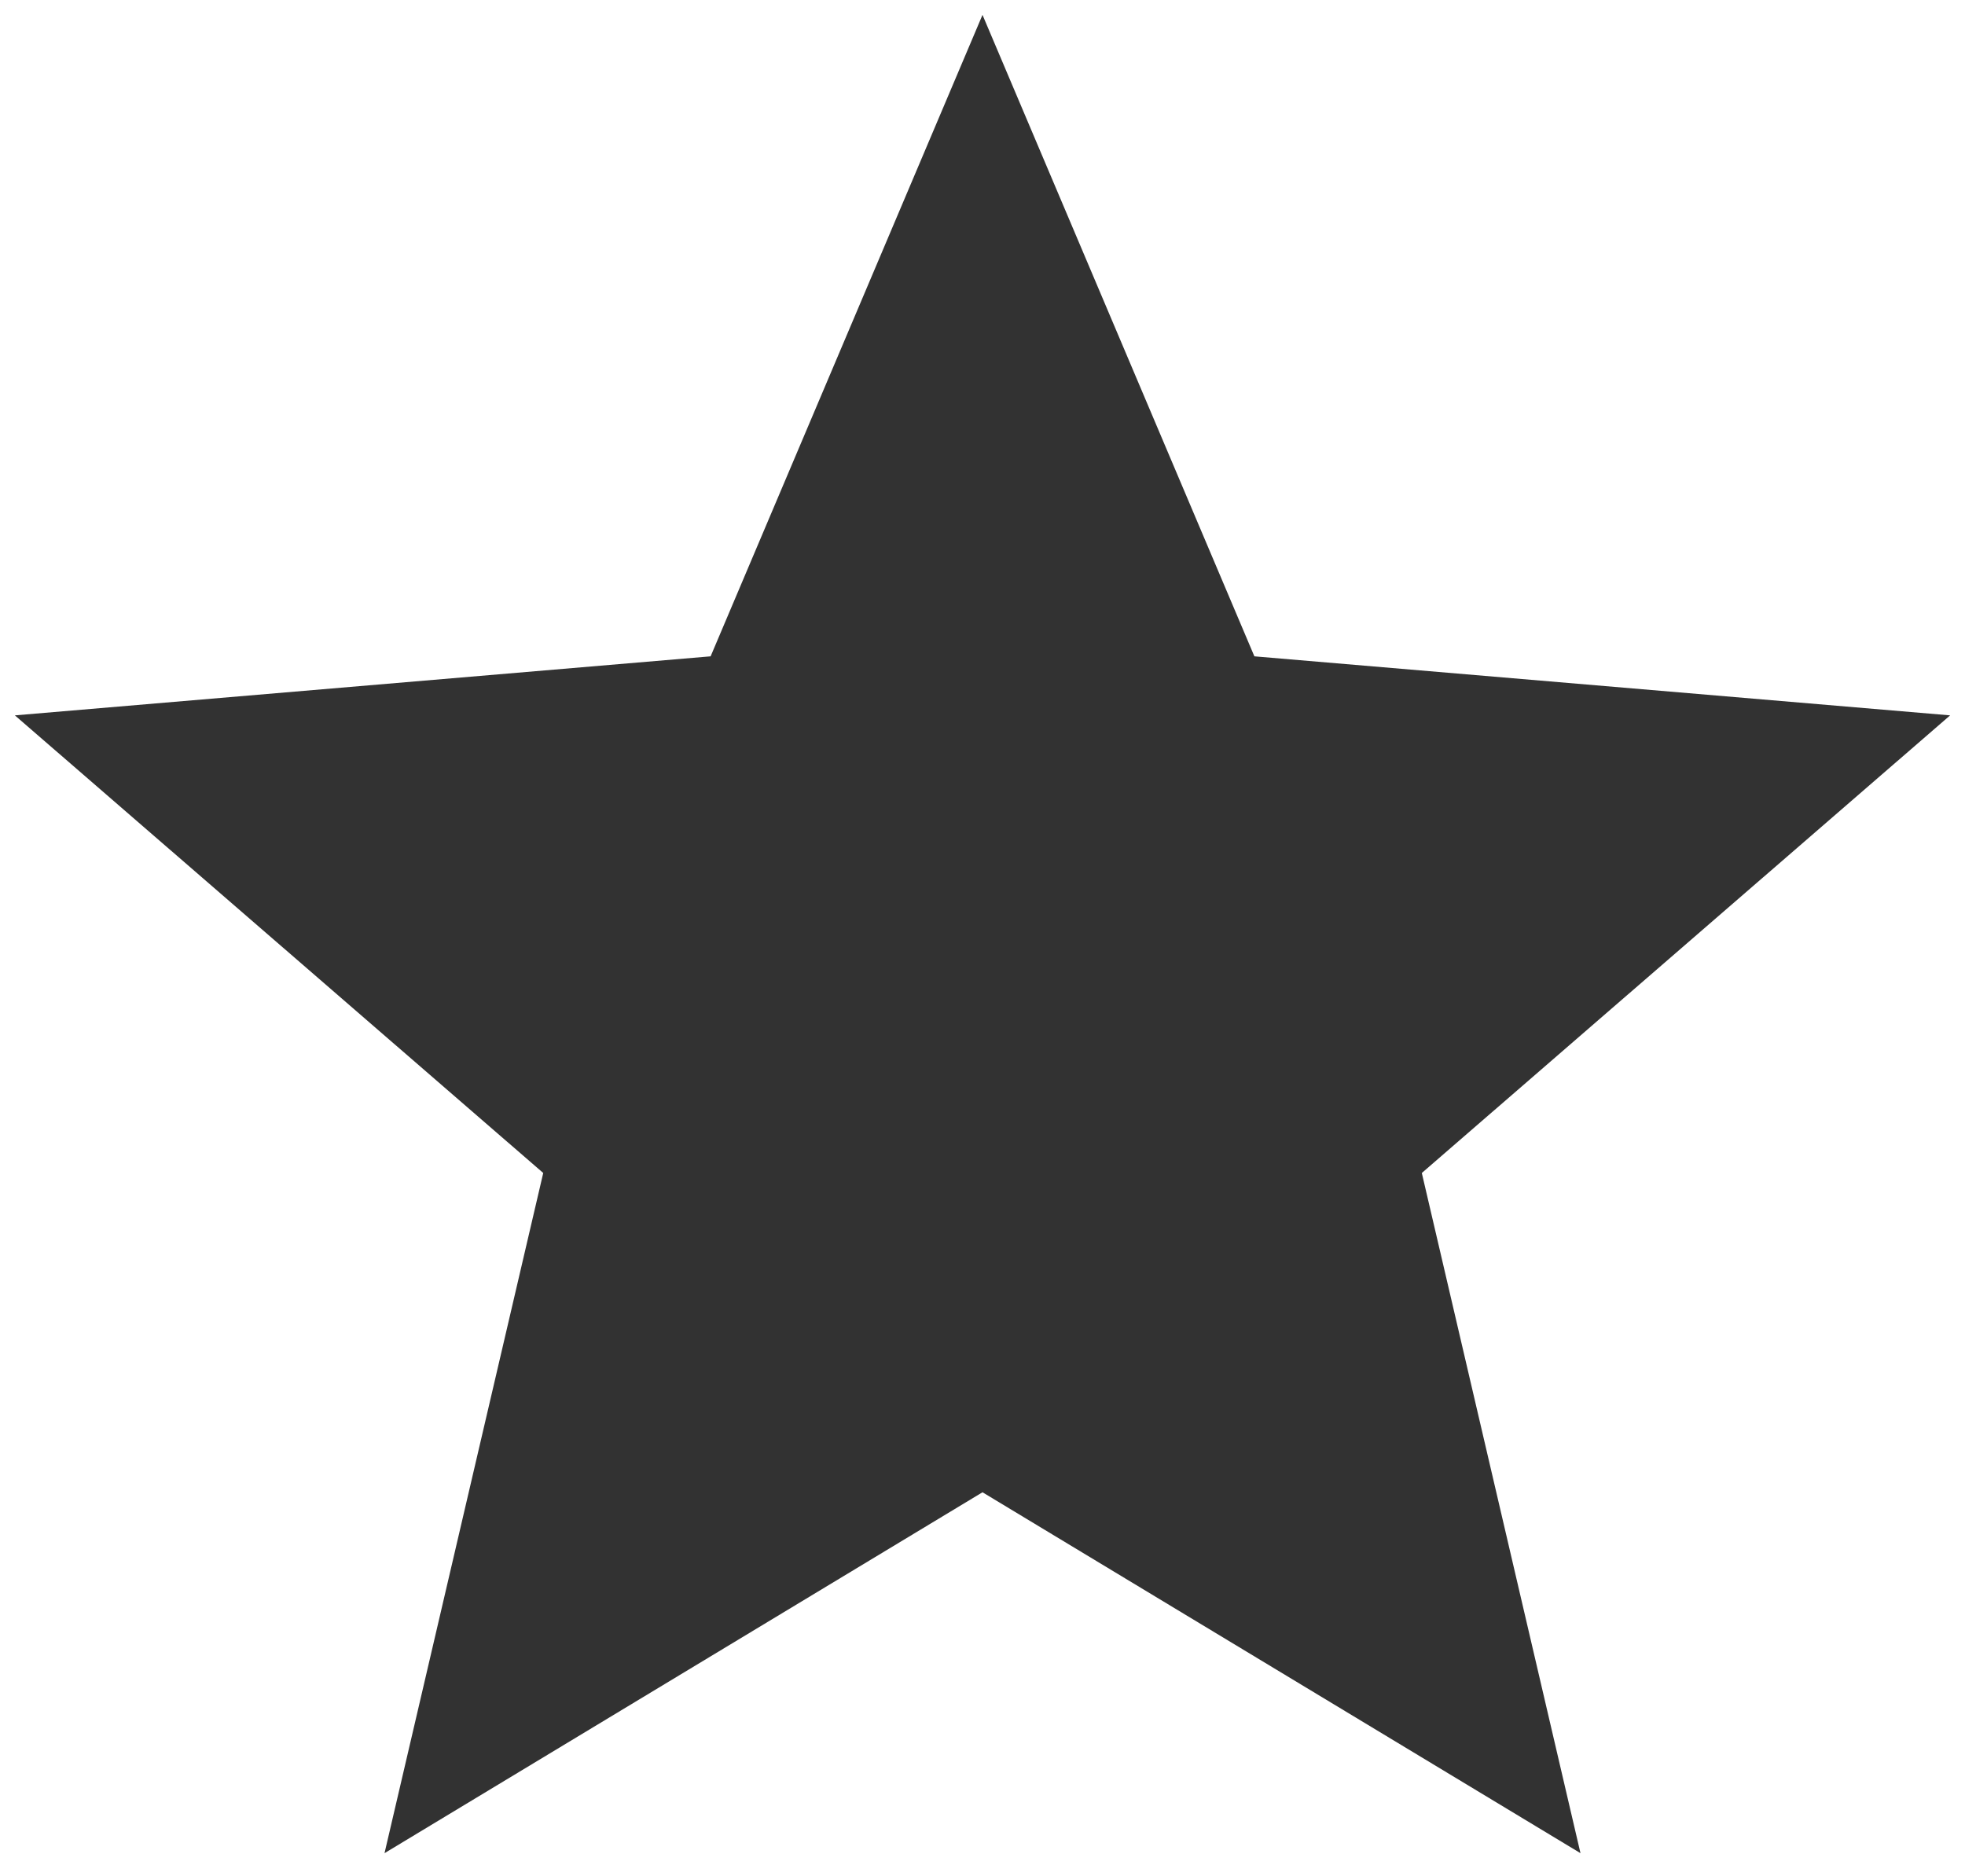
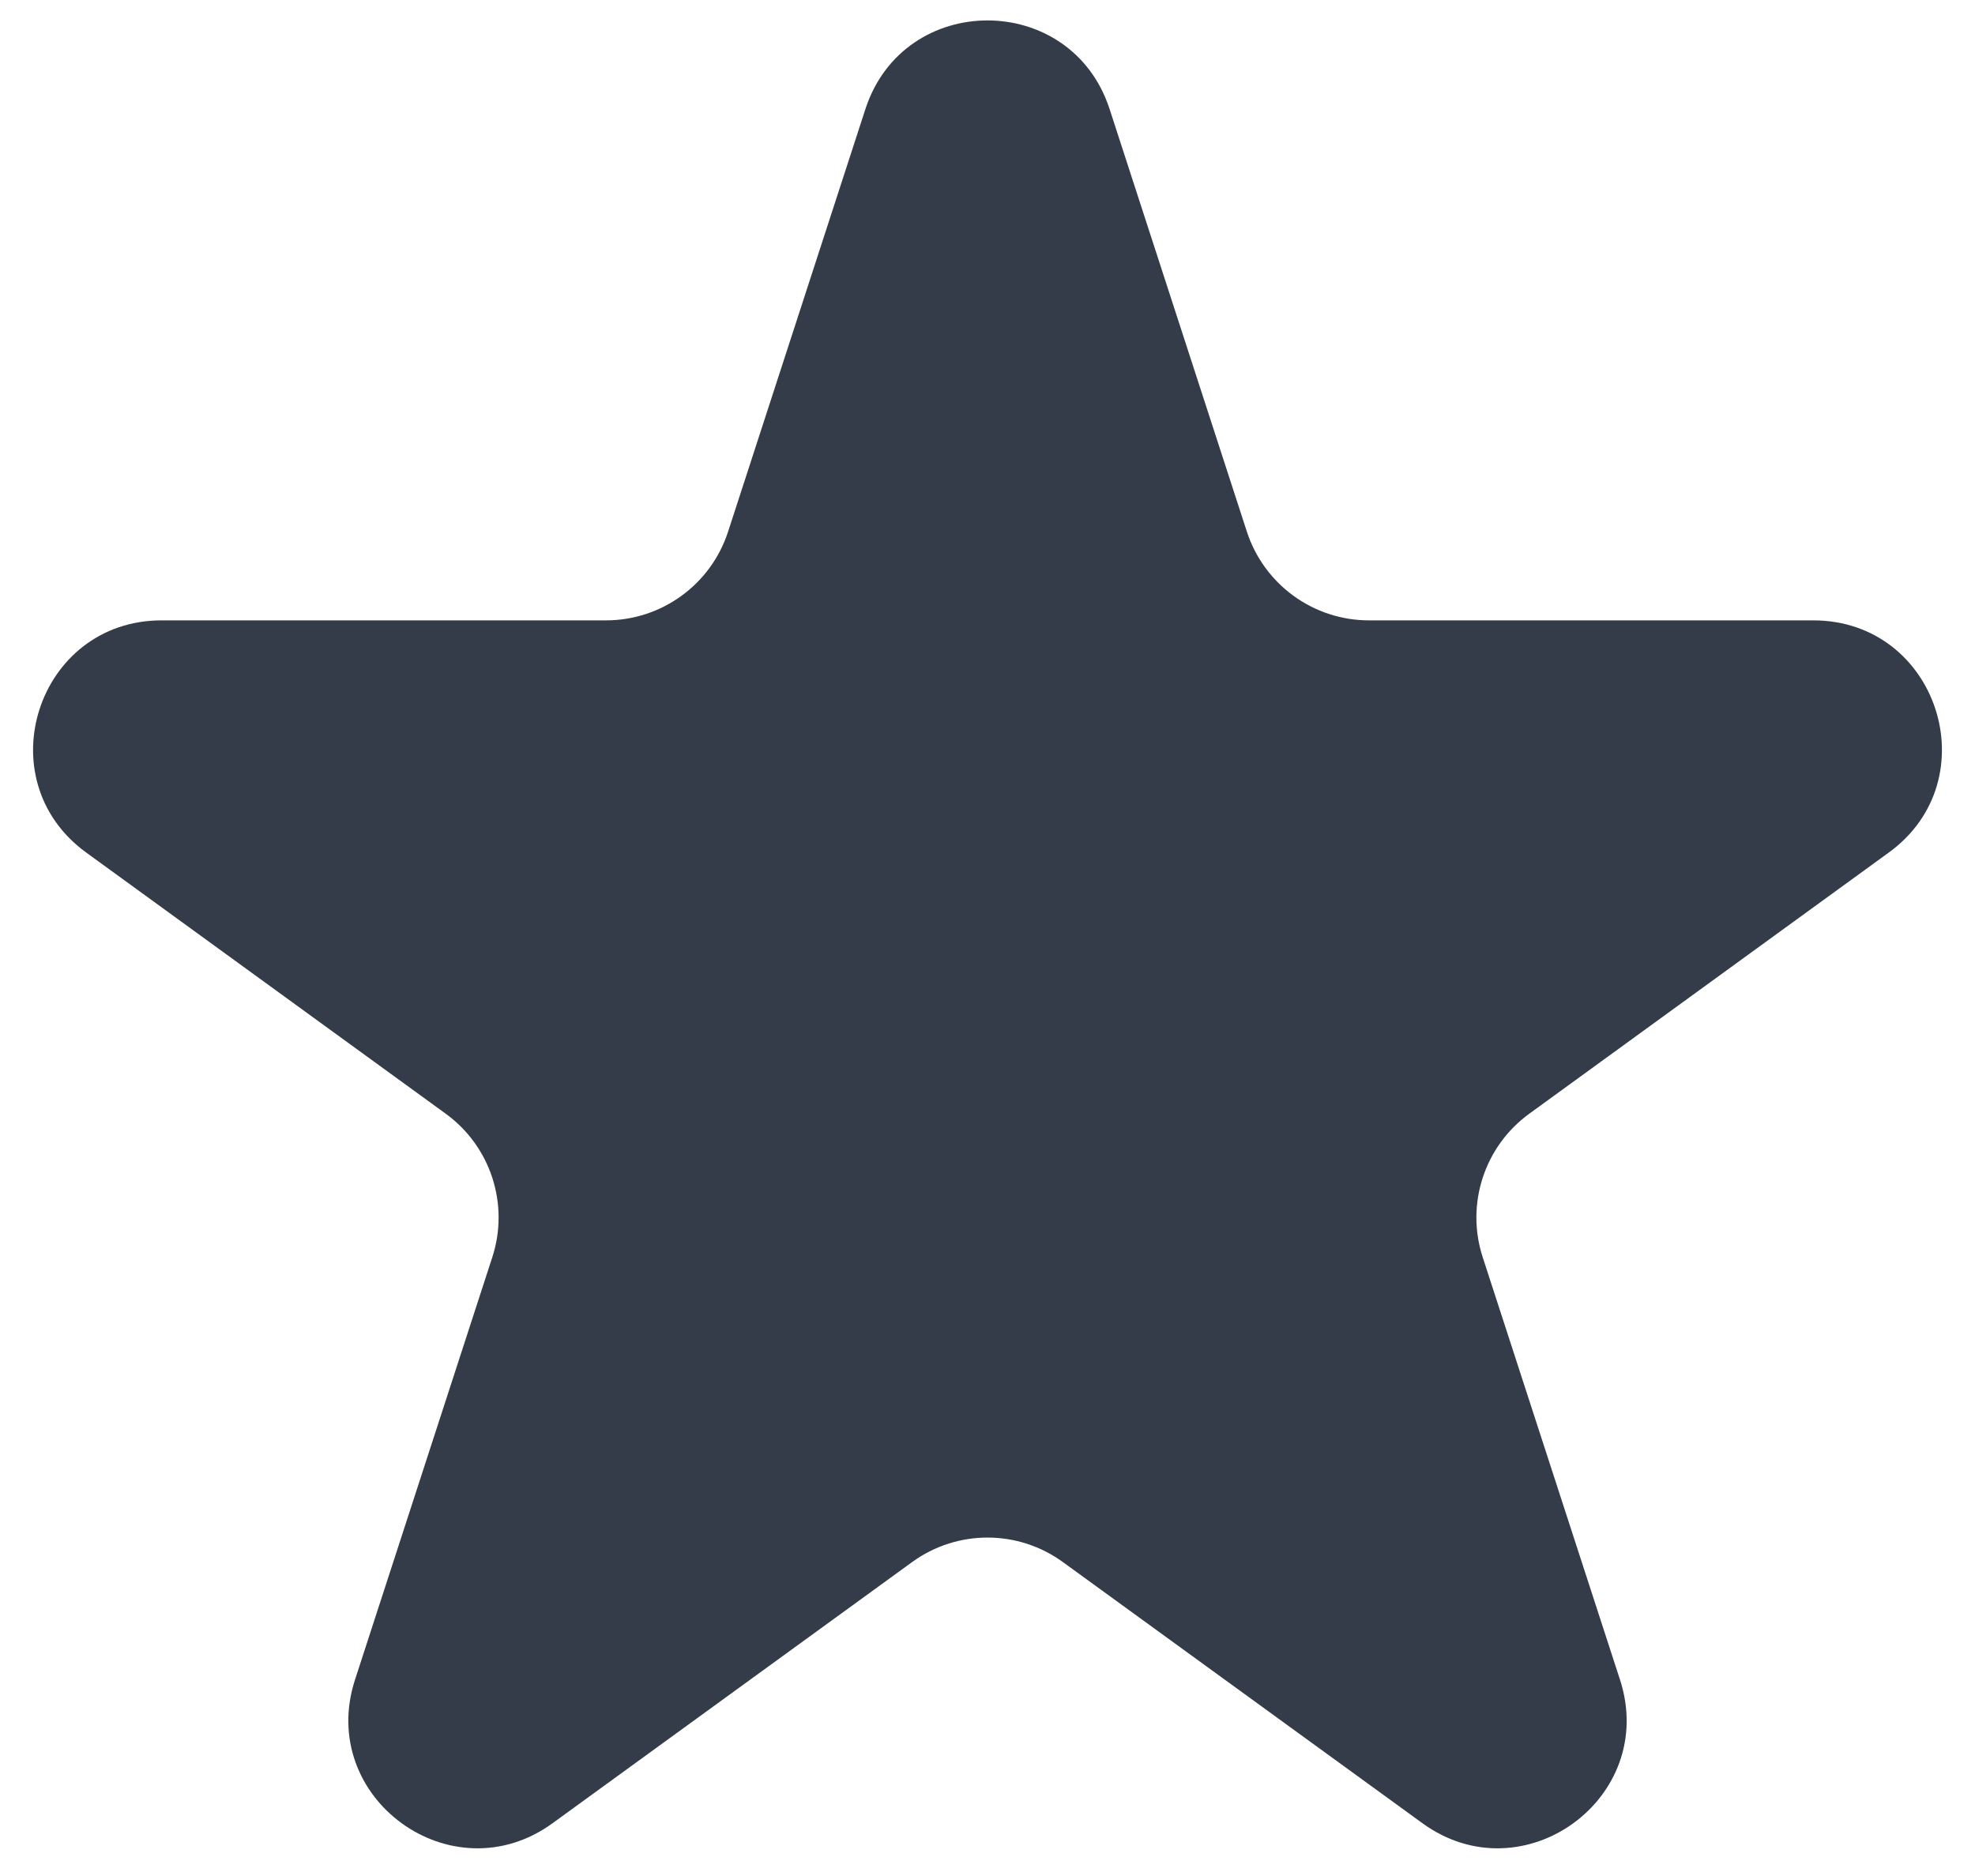
- <svg xmlns="http://www.w3.org/2000/svg" width="44" height="42" viewBox="0 0 44 42" fill="none">
-   <path d="M22 33.418L35.39 41.5L31.837 26.268L43.667 16.02L28.088 14.698L22 0.333L15.912 14.698L0.333 16.02L12.164 26.268L8.61 41.5L22 33.418Z" fill="#323232" />
+ <svg xmlns="http://www.w3.org/2000/svg" width="40" height="38" viewBox="0 0 40 38" fill="none">
+   <path d="M17.527 2.21C18.305 -0.185 21.694 -0.185 22.473 2.21L25.253 10.769C25.602 11.84 26.6 12.566 27.726 12.566H36.725C39.244 12.566 40.291 15.789 38.254 17.269L30.973 22.559C30.062 23.221 29.681 24.394 30.029 25.465L32.81 34.024C33.588 36.42 30.846 38.411 28.809 36.931L21.528 31.642C20.617 30.979 19.383 30.979 18.472 31.642L11.191 36.931C9.154 38.411 6.412 36.42 7.19 34.024L9.971 25.465C10.319 24.394 9.938 23.221 9.027 22.559L1.746 17.269C-0.291 15.789 0.756 12.566 3.274 12.566H12.274C13.4 12.566 14.398 11.84 14.746 10.769L17.527 2.21Z" fill="#333C48" />
</svg>
